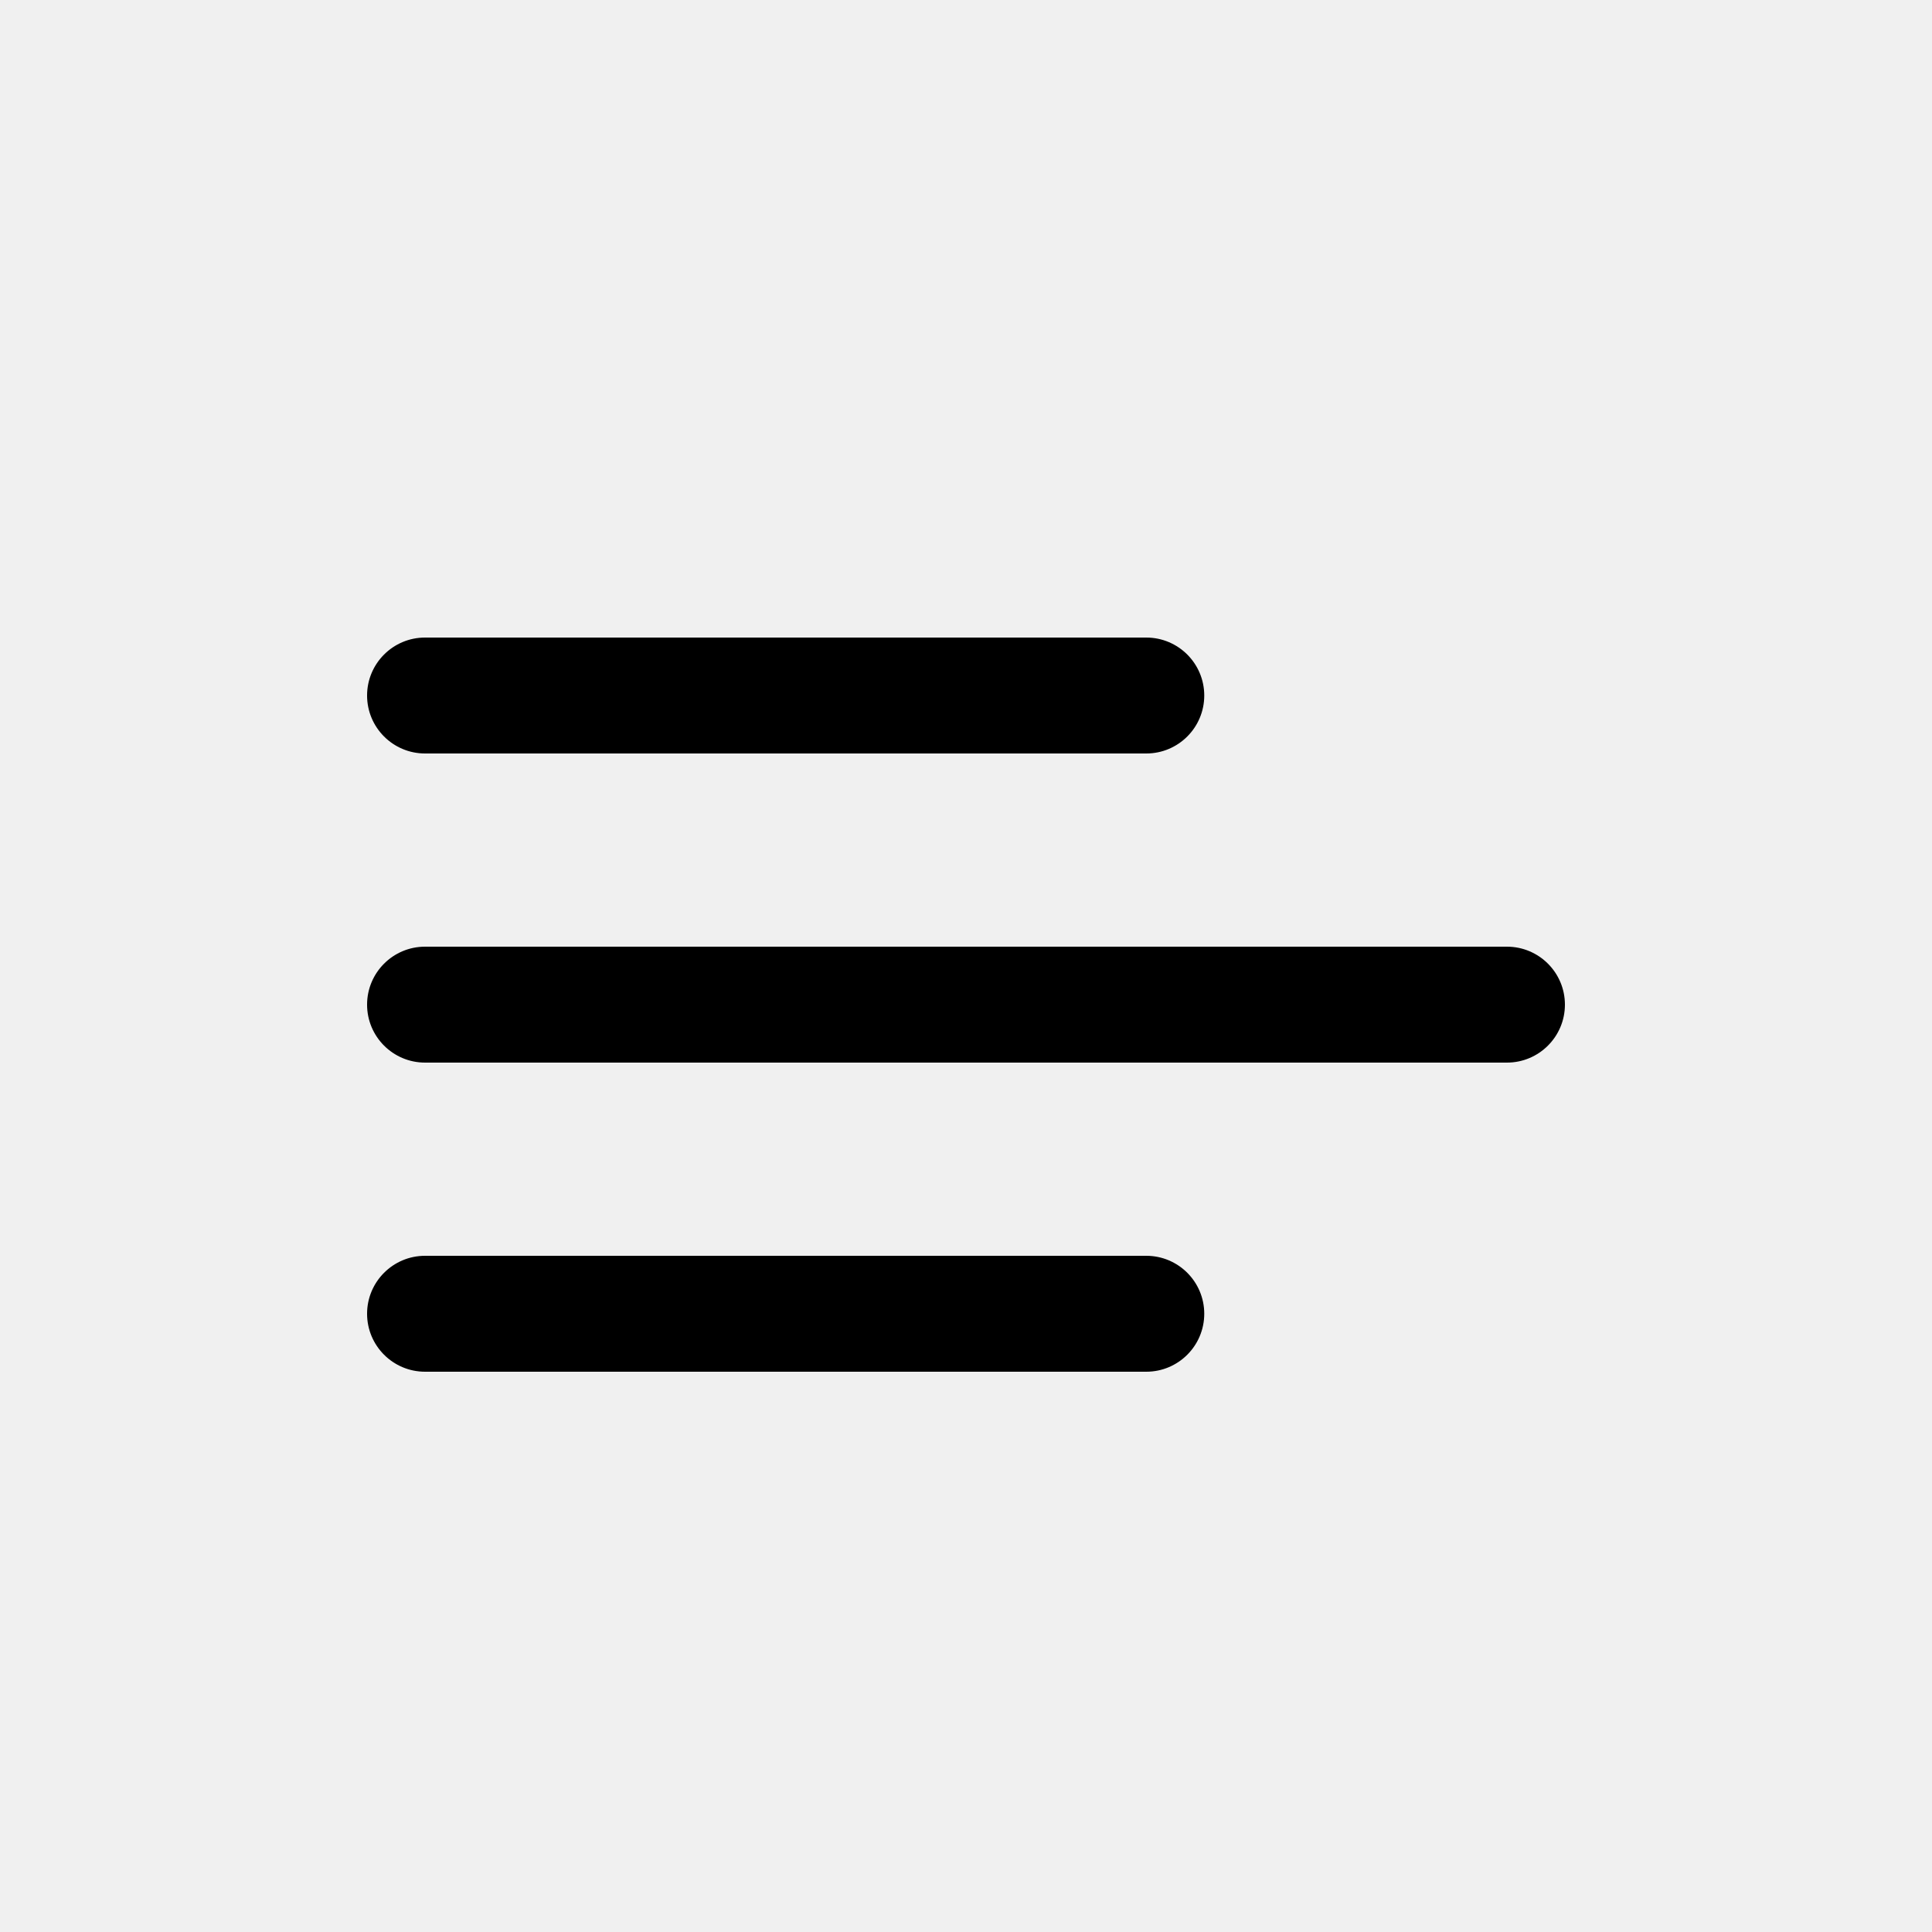
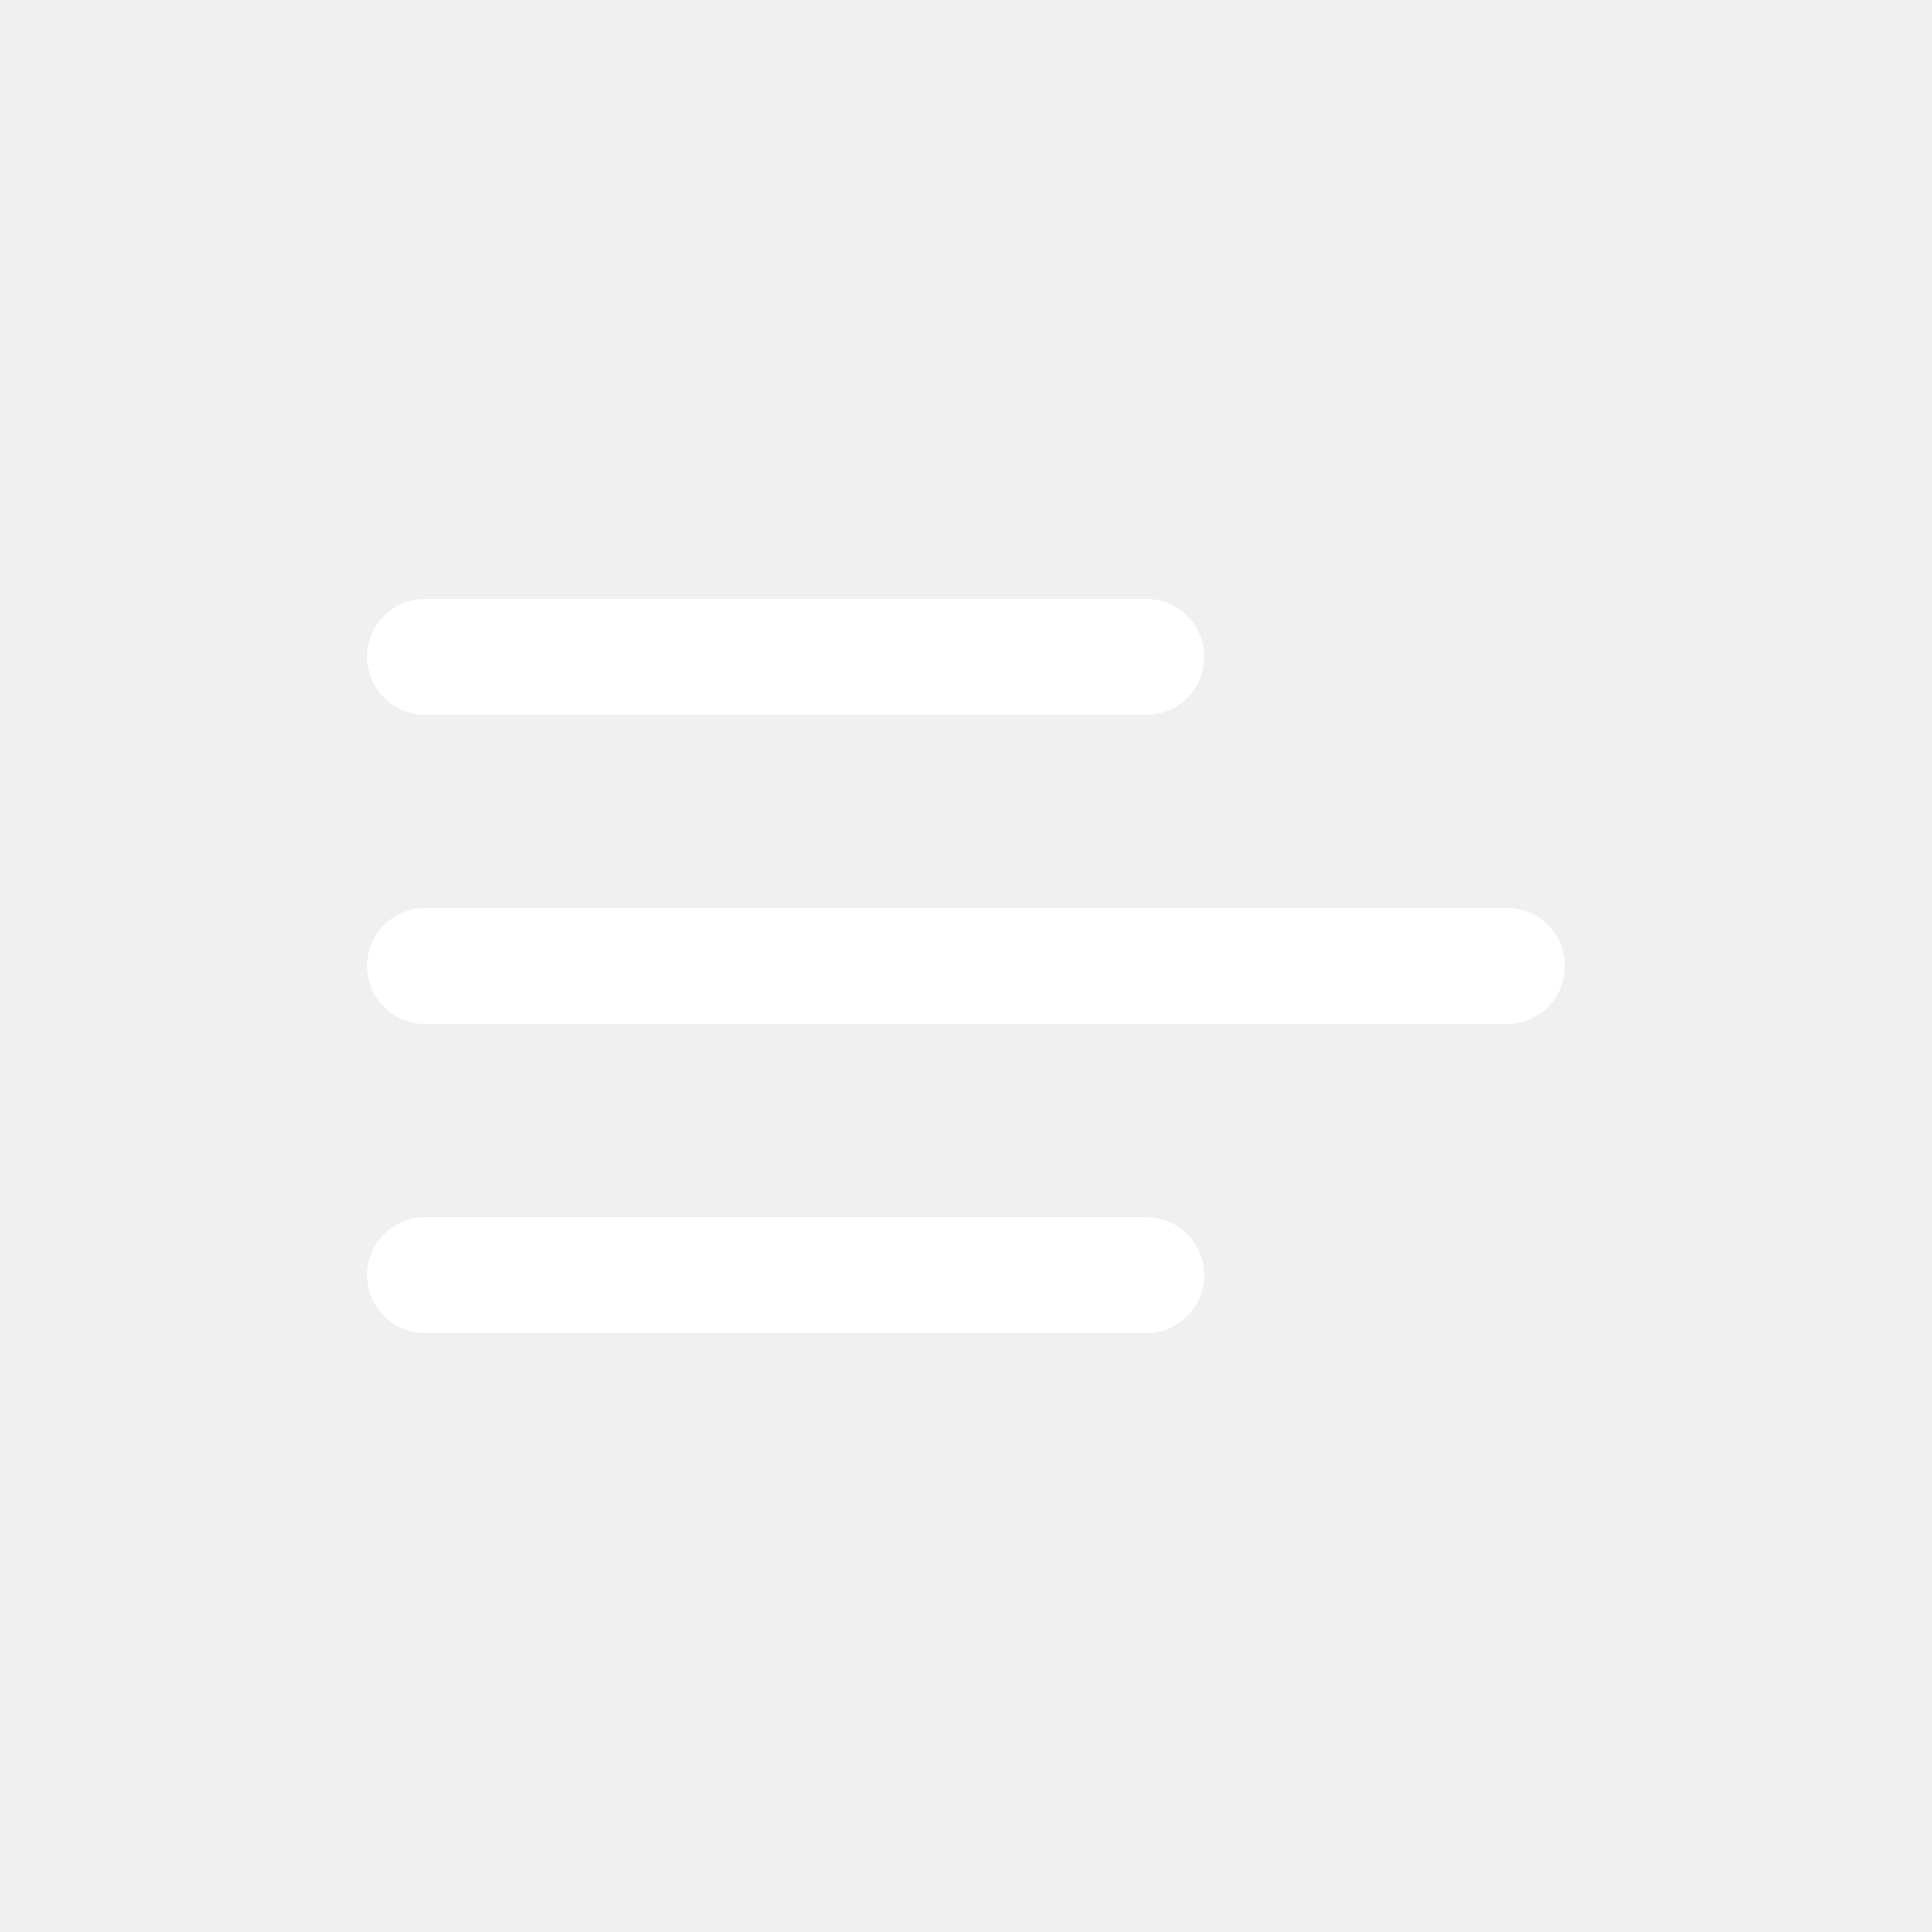
- <svg xmlns="http://www.w3.org/2000/svg" width="800px" height="800px" viewBox="0 -0.5 25 25" fill="none">
-   <path d="M5.5 11.75C5.086 11.75 4.75 12.086 4.75 12.5C4.75 12.914 5.086 13.25 5.5 13.25V11.75ZM19.5 13.25C19.914 13.25 20.25 12.914 20.25 12.5C20.25 12.086 19.914 11.75 19.5 11.75V13.25ZM5.5 7.75C5.086 7.75 4.75 8.086 4.75 8.5C4.75 8.914 5.086 9.25 5.5 9.25V7.75ZM14.833 9.25C15.247 9.25 15.583 8.914 15.583 8.5C15.583 8.086 15.247 7.75 14.833 7.75V9.25ZM5.5 15.75C5.086 15.75 4.75 16.086 4.75 16.5C4.75 16.914 5.086 17.25 5.5 17.25V15.75ZM14.833 17.25C15.247 17.25 15.583 16.914 15.583 16.5C15.583 16.086 15.247 15.75 14.833 15.75V17.25ZM5.5 13.25H19.5V11.75H5.5V13.25ZM5.5 9.25H14.833V7.75H5.5V9.25ZM5.5 17.25H14.833V15.75H5.5V17.25Z" fill="#000000" />
+ <svg xmlns="http://www.w3.org/2000/svg" version="1.1" width="800px" height="800px" viewBox="0,0,256,256">
+   <g fill="#ffffff" fill-rule="nonzero" stroke="none" stroke-width="1" stroke-linecap="butt" stroke-linejoin="miter" stroke-miterlimit="10" stroke-dasharray="" stroke-dashoffset="0" font-family="none" font-weight="none" font-size="none" text-anchor="none" style="mix-blend-mode: normal">
+     <g transform="scale(10.24,10.24)">
+       <path d="M5.5,11.75c-0.414,0 -0.75,0.336 -0.75,0.75c0,0.414 0.336,0.75 0.75,0.75zM19.5,13.25c0.414,0 0.75,-0.336 0.75,-0.75c0,-0.414 -0.336,-0.75 -0.75,-0.75zM5.5,7.75c-0.414,0 -0.75,0.336 -0.75,0.75c0,0.414 0.336,0.75 0.75,0.75zM14.833,9.25c0.414,0 0.75,-0.336 0.75,-0.75c0,-0.414 -0.336,-0.75 -0.75,-0.75zM5.5,15.75c-0.414,0 -0.75,0.336 -0.75,0.75c0,0.414 0.336,0.75 0.75,0.75zM14.833,17.25c0.414,0 0.75,-0.336 0.75,-0.75c0,-0.414 -0.336,-0.75 -0.75,-0.75zM5.5,13.25h14v-1.5h-14zM5.5,9.25h9.333v-1.5h-9.333zM5.5,17.25h9.333v-1.5h-9.333z" />
+     </g>
+   </g>
</svg>
